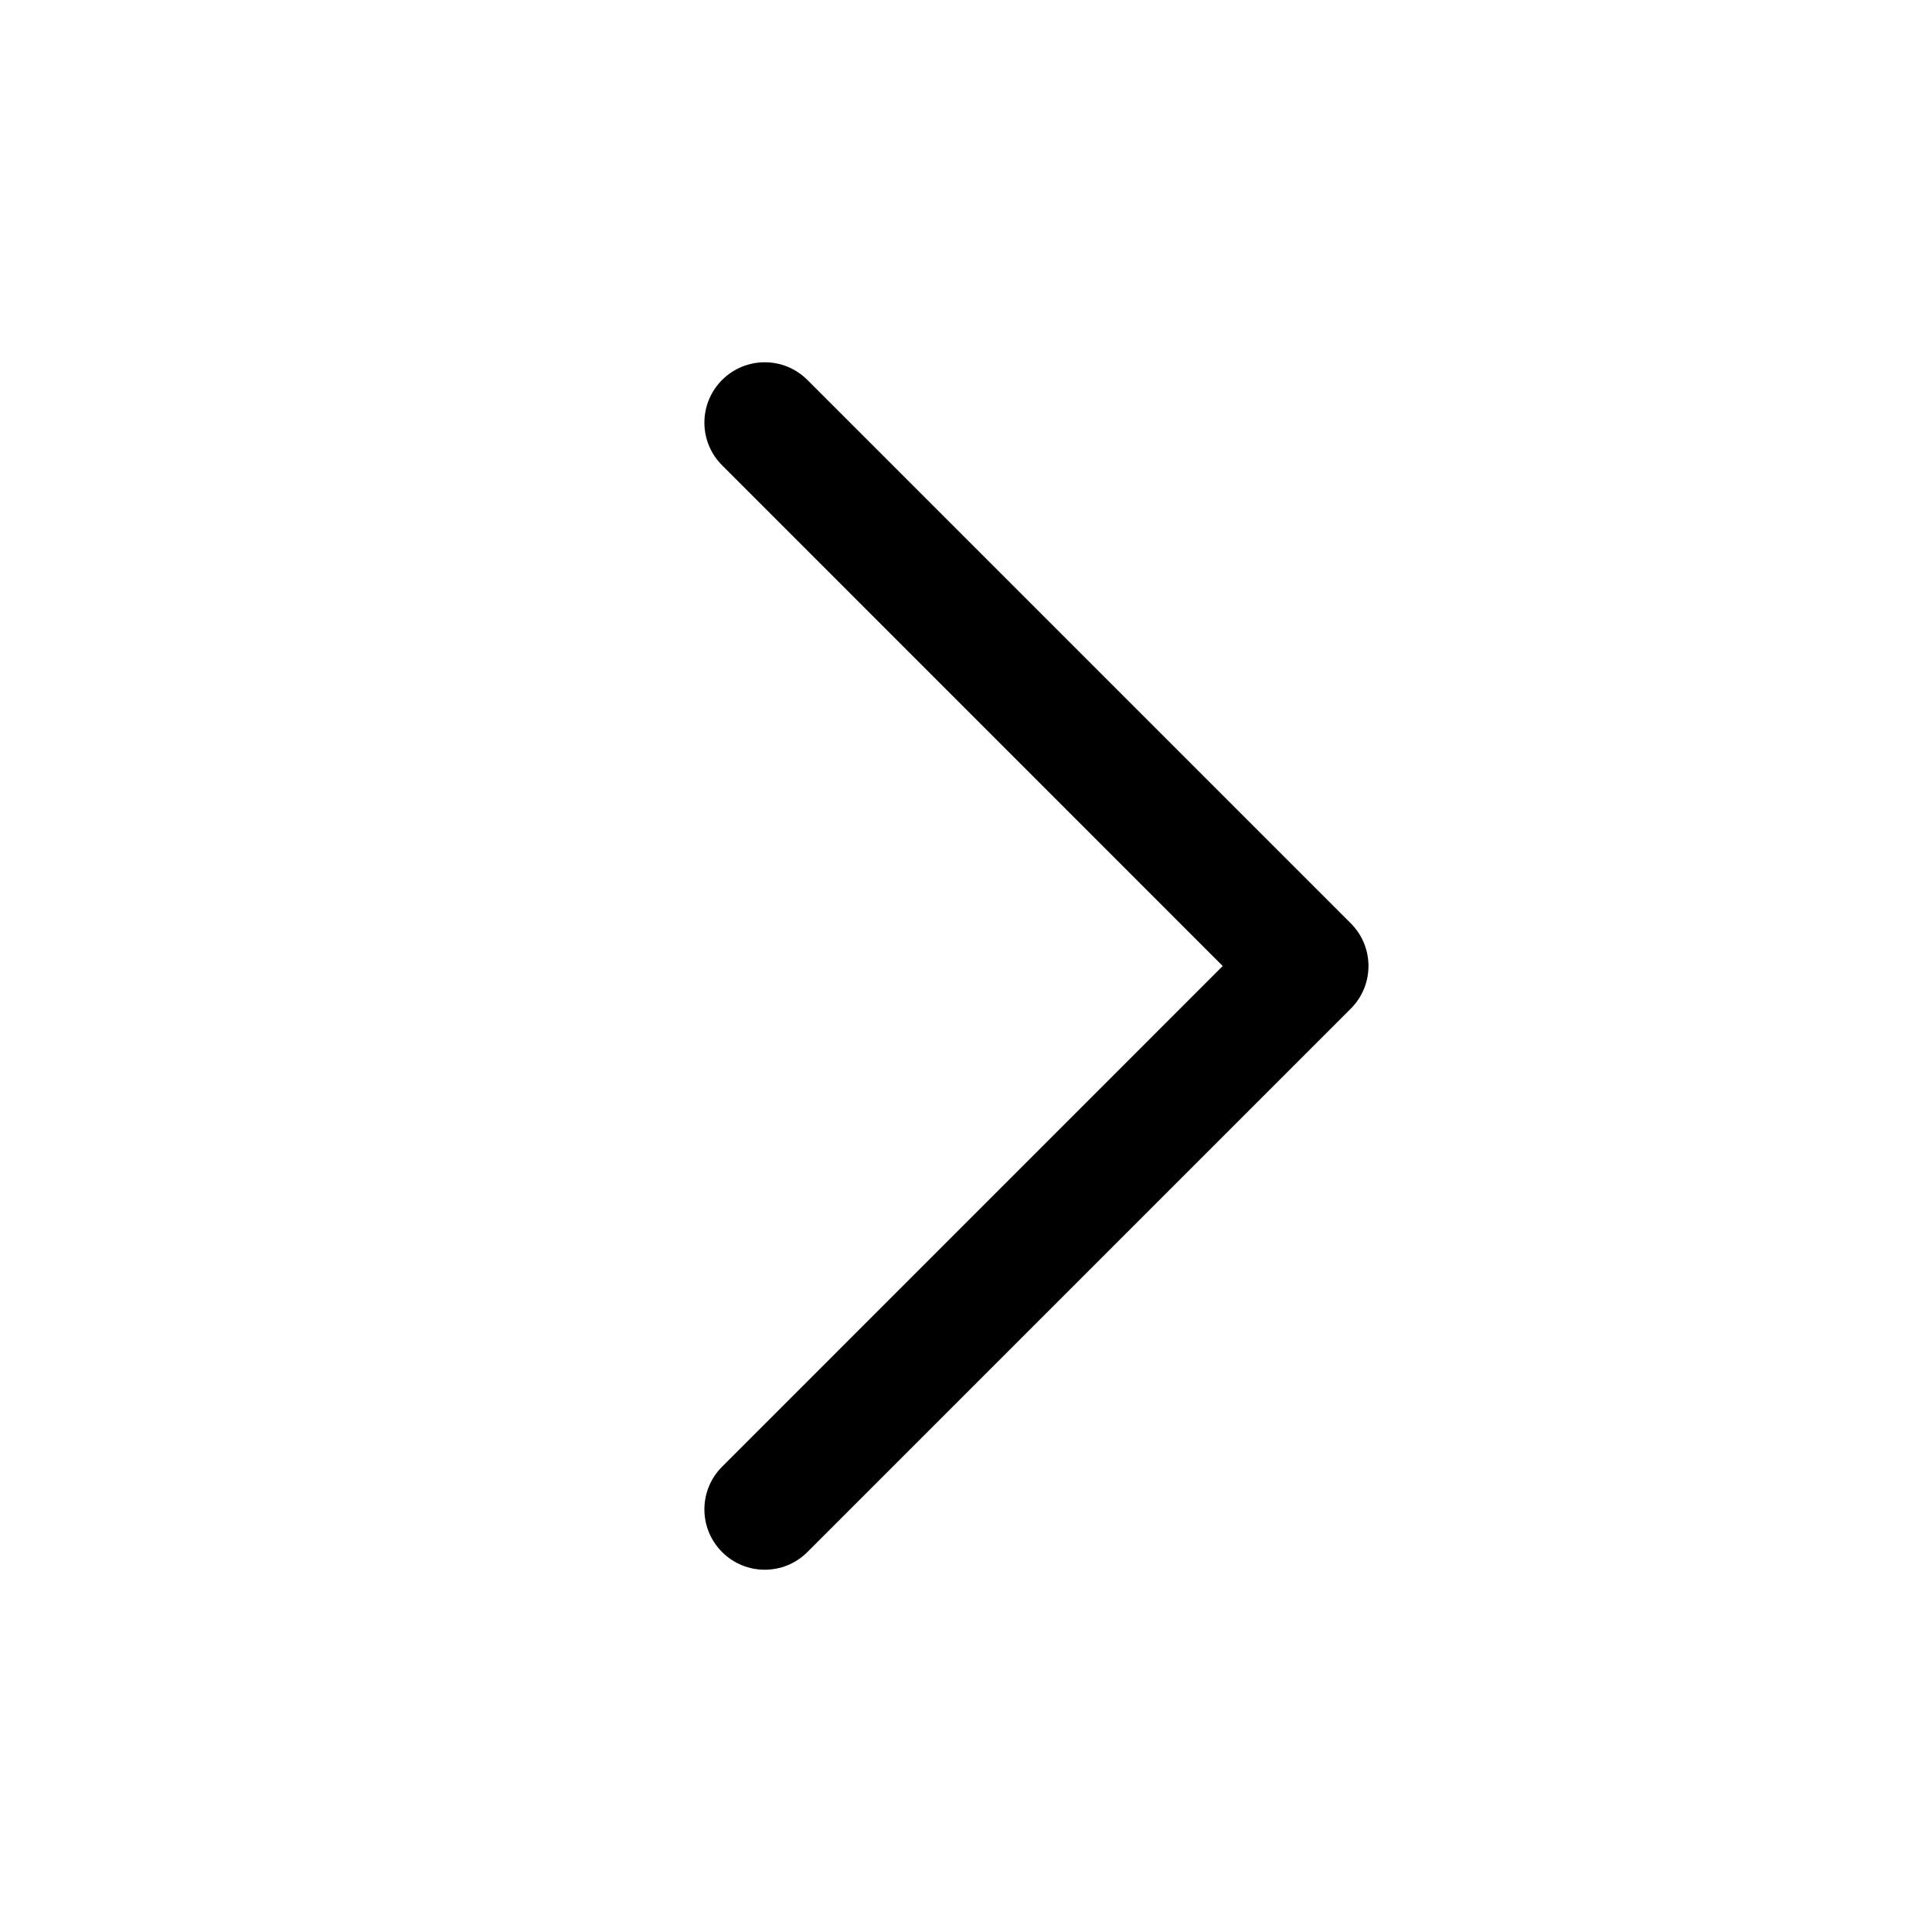
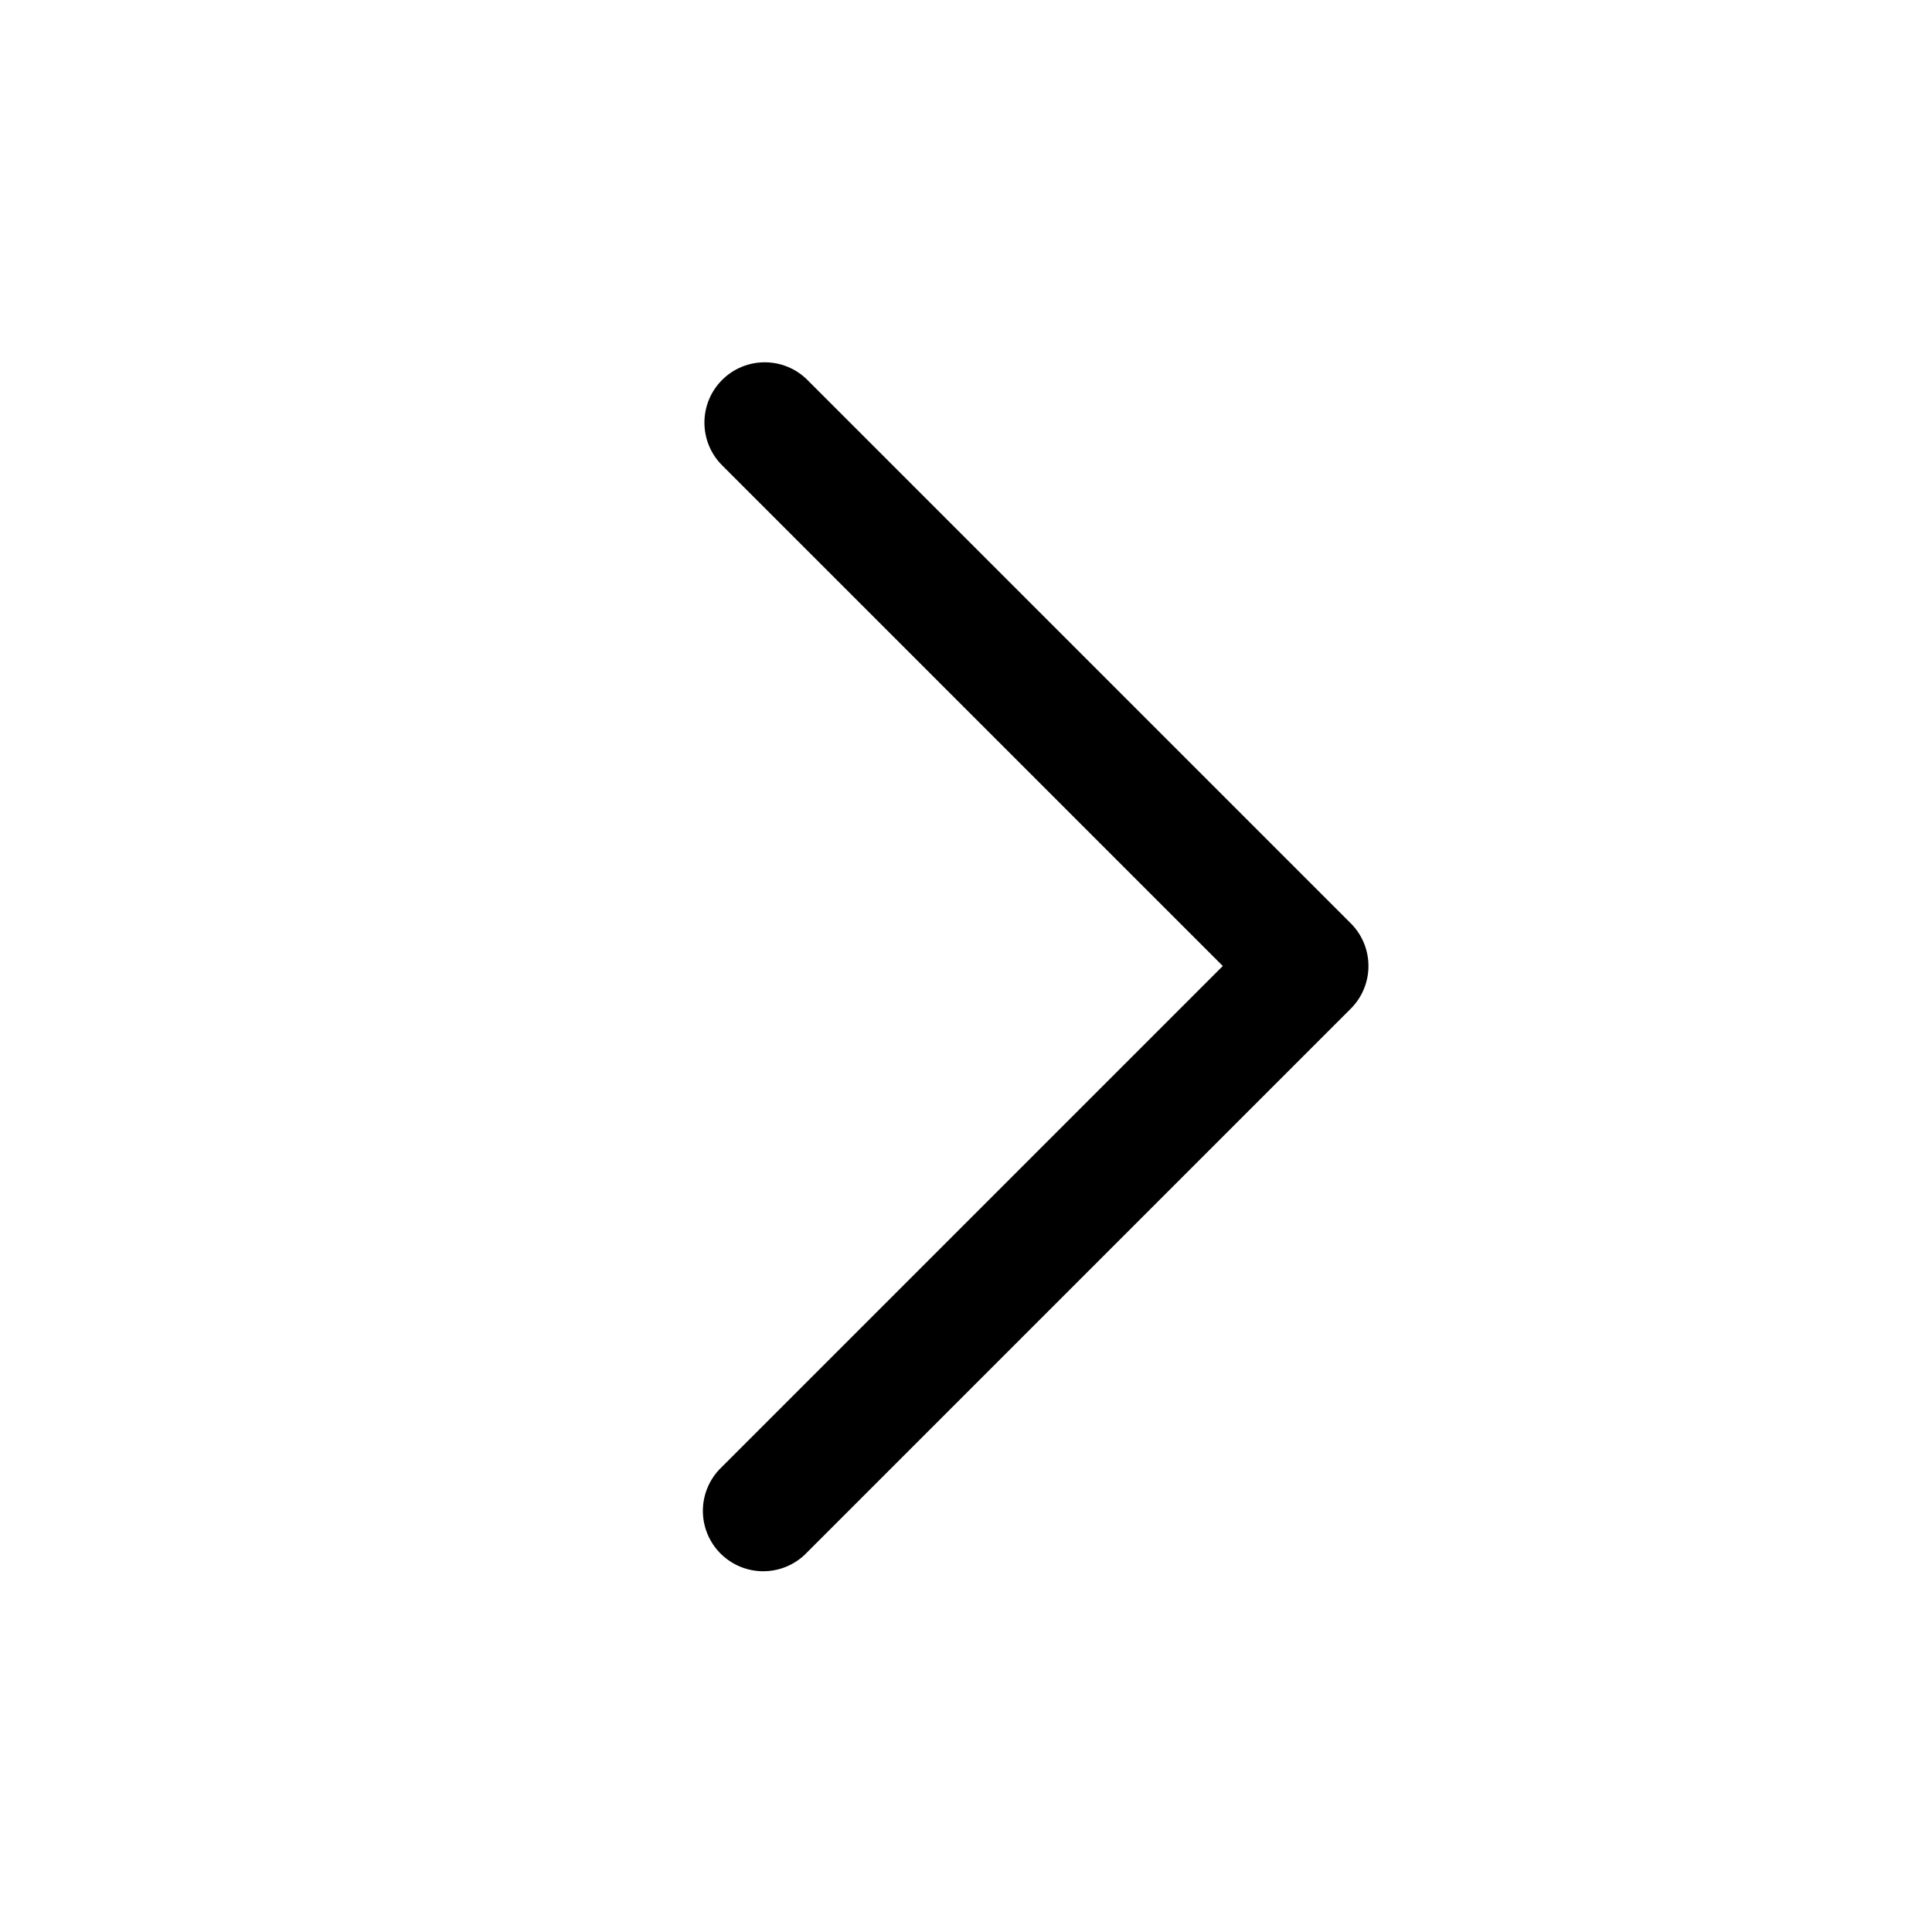
- <svg xmlns="http://www.w3.org/2000/svg" width="24" height="24" viewBox="0 0 24 24" fill="none">
-   <path fill-rule="evenodd" clip-rule="evenodd" d="M8.97 4.72C8.677 5.013 8.677 5.487 8.97 5.78L15.189 12L8.97 18.22C8.677 18.513 8.677 18.987 8.97 19.28C9.263 19.573 9.737 19.573 10.03 19.28L16.78 12.53C17.073 12.237 17.073 11.763 16.78 11.47L10.03 4.72C9.737 4.427 9.263 4.427 8.97 4.72Z" fill="currentColor" />
+ <svg xmlns="http://www.w3.org/2000/svg" viewBox="0 0 24 24" fill="none">
+   <path fill-rule="evenodd" clip-rule="evenodd" d="M8.97 4.72a.75.75 0 000 1.06L15.19 12l-6.22 6.22a.75.75 0 101.06 1.06l6.75-6.75a.75.75 0 000-1.06l-6.75-6.75a.75.75 0 00-1.06 0z" fill="currentColor" />
</svg>
